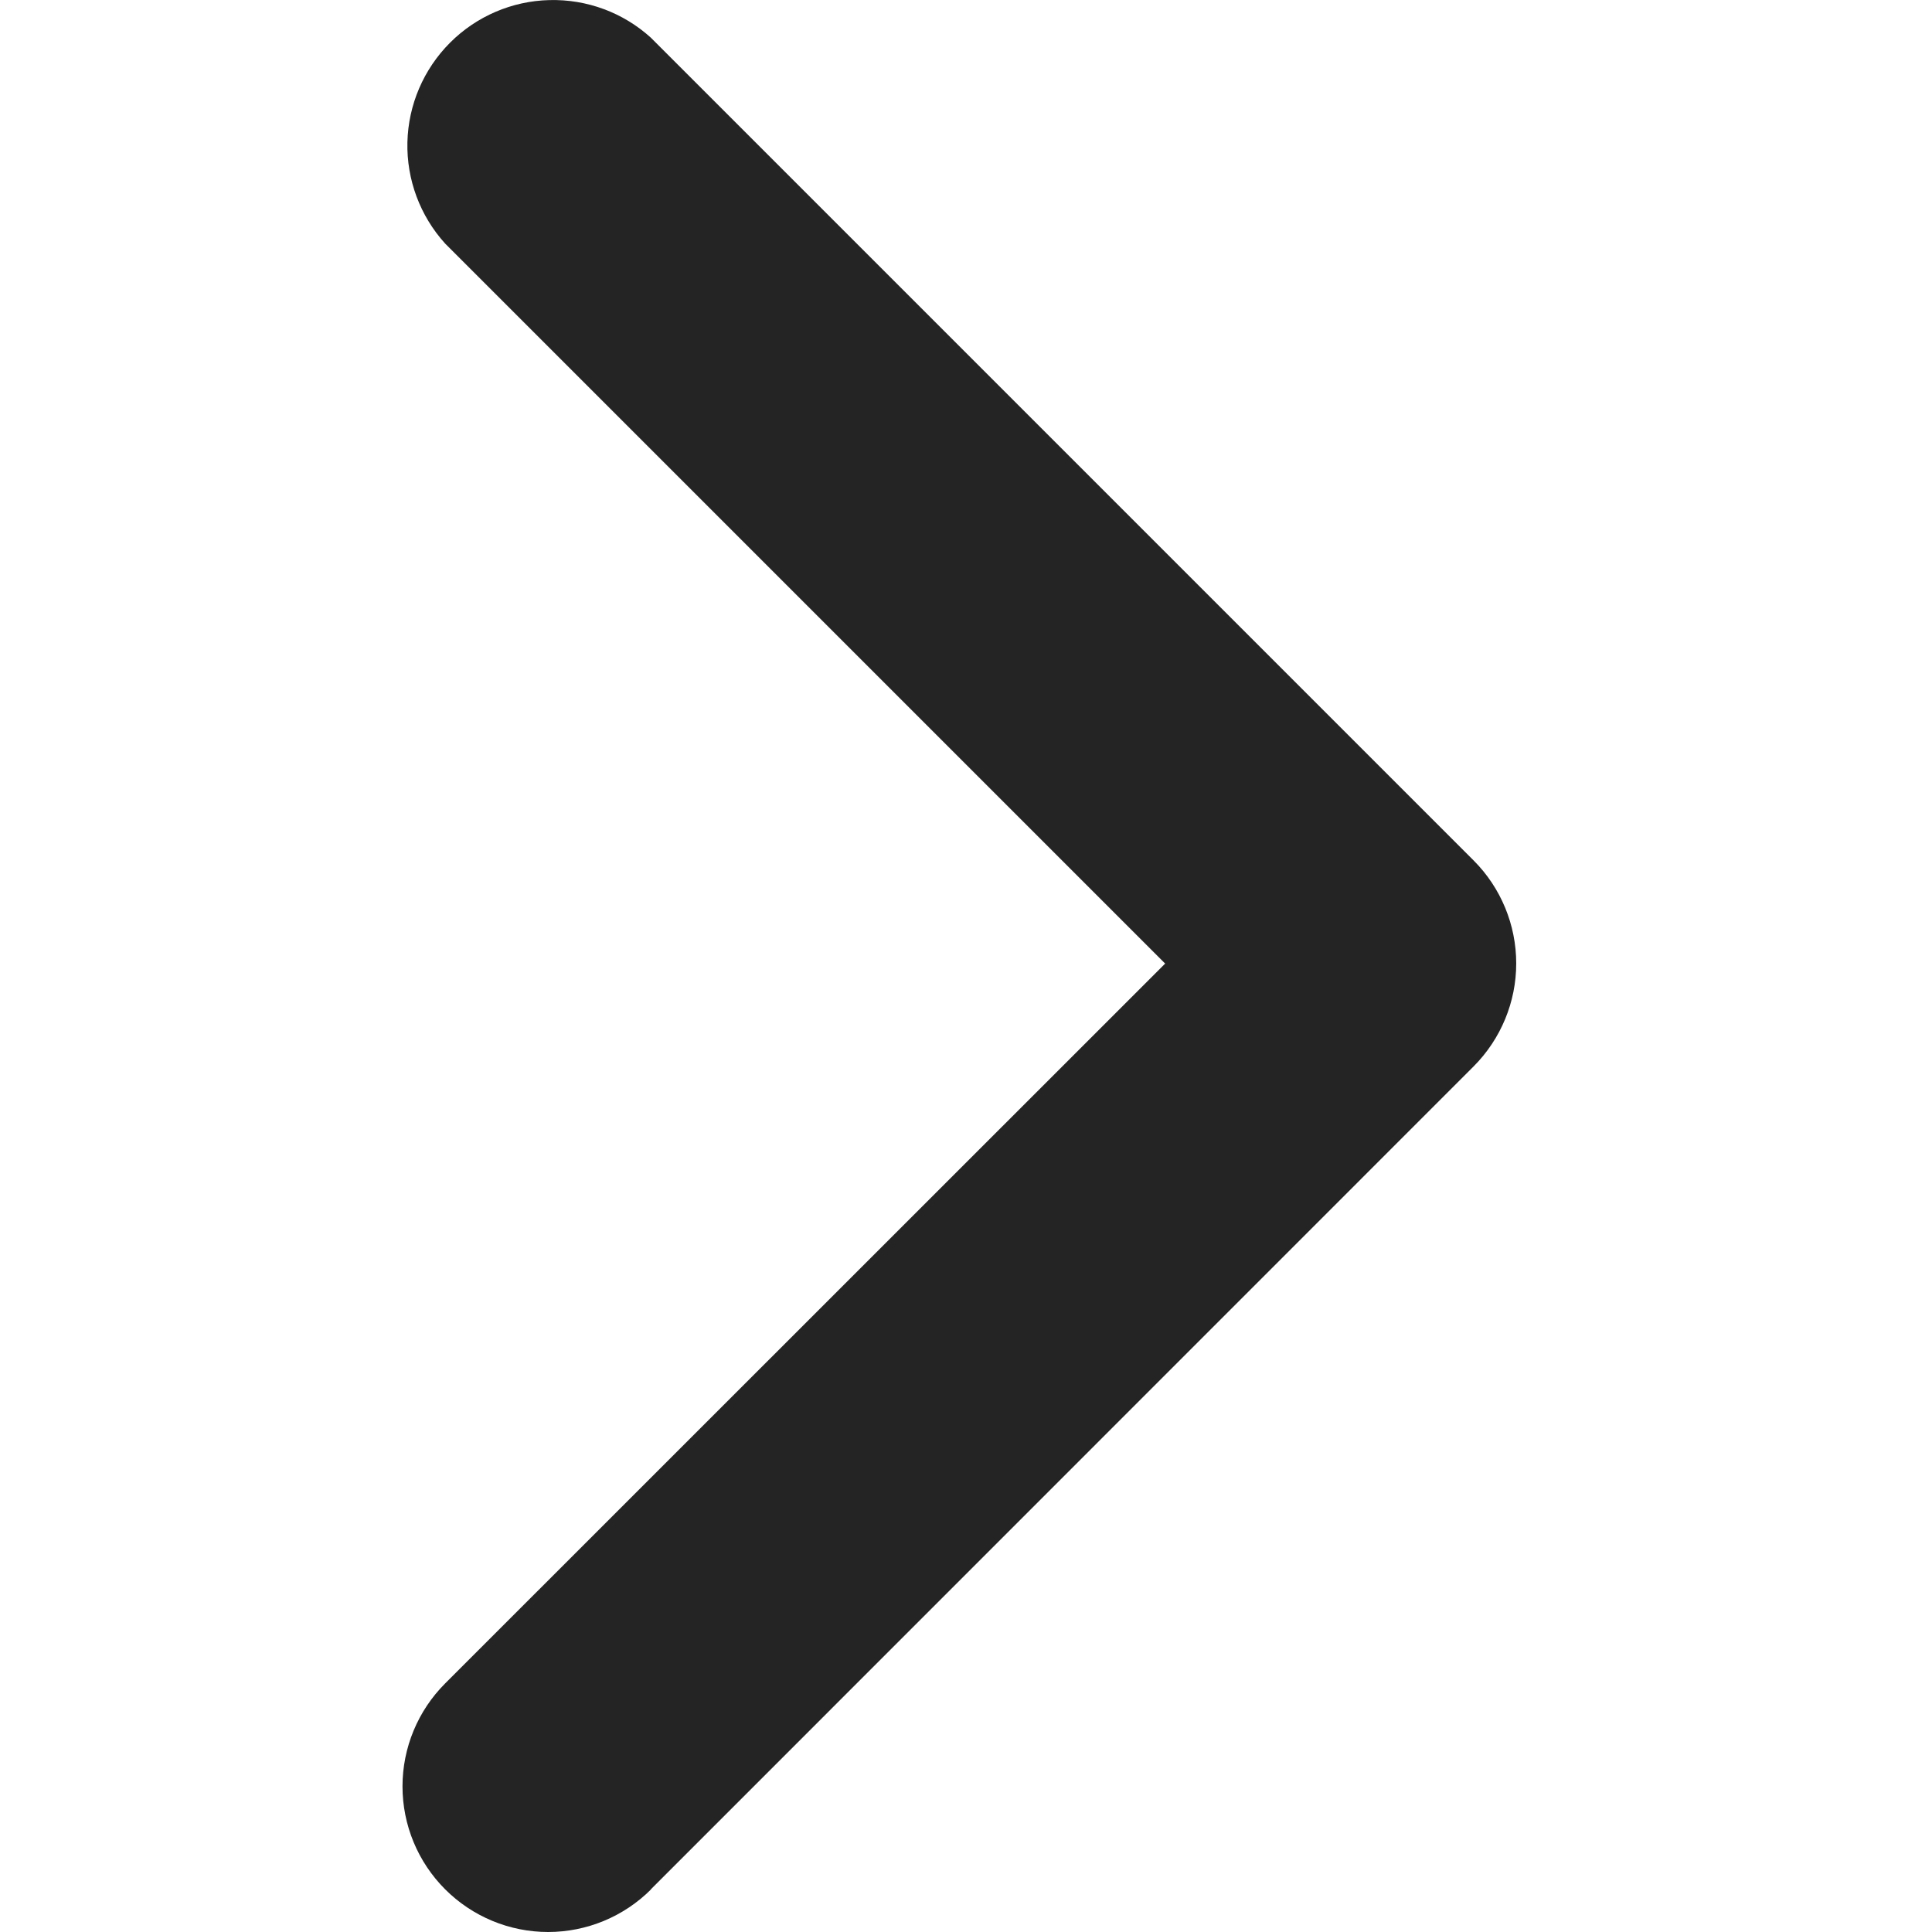
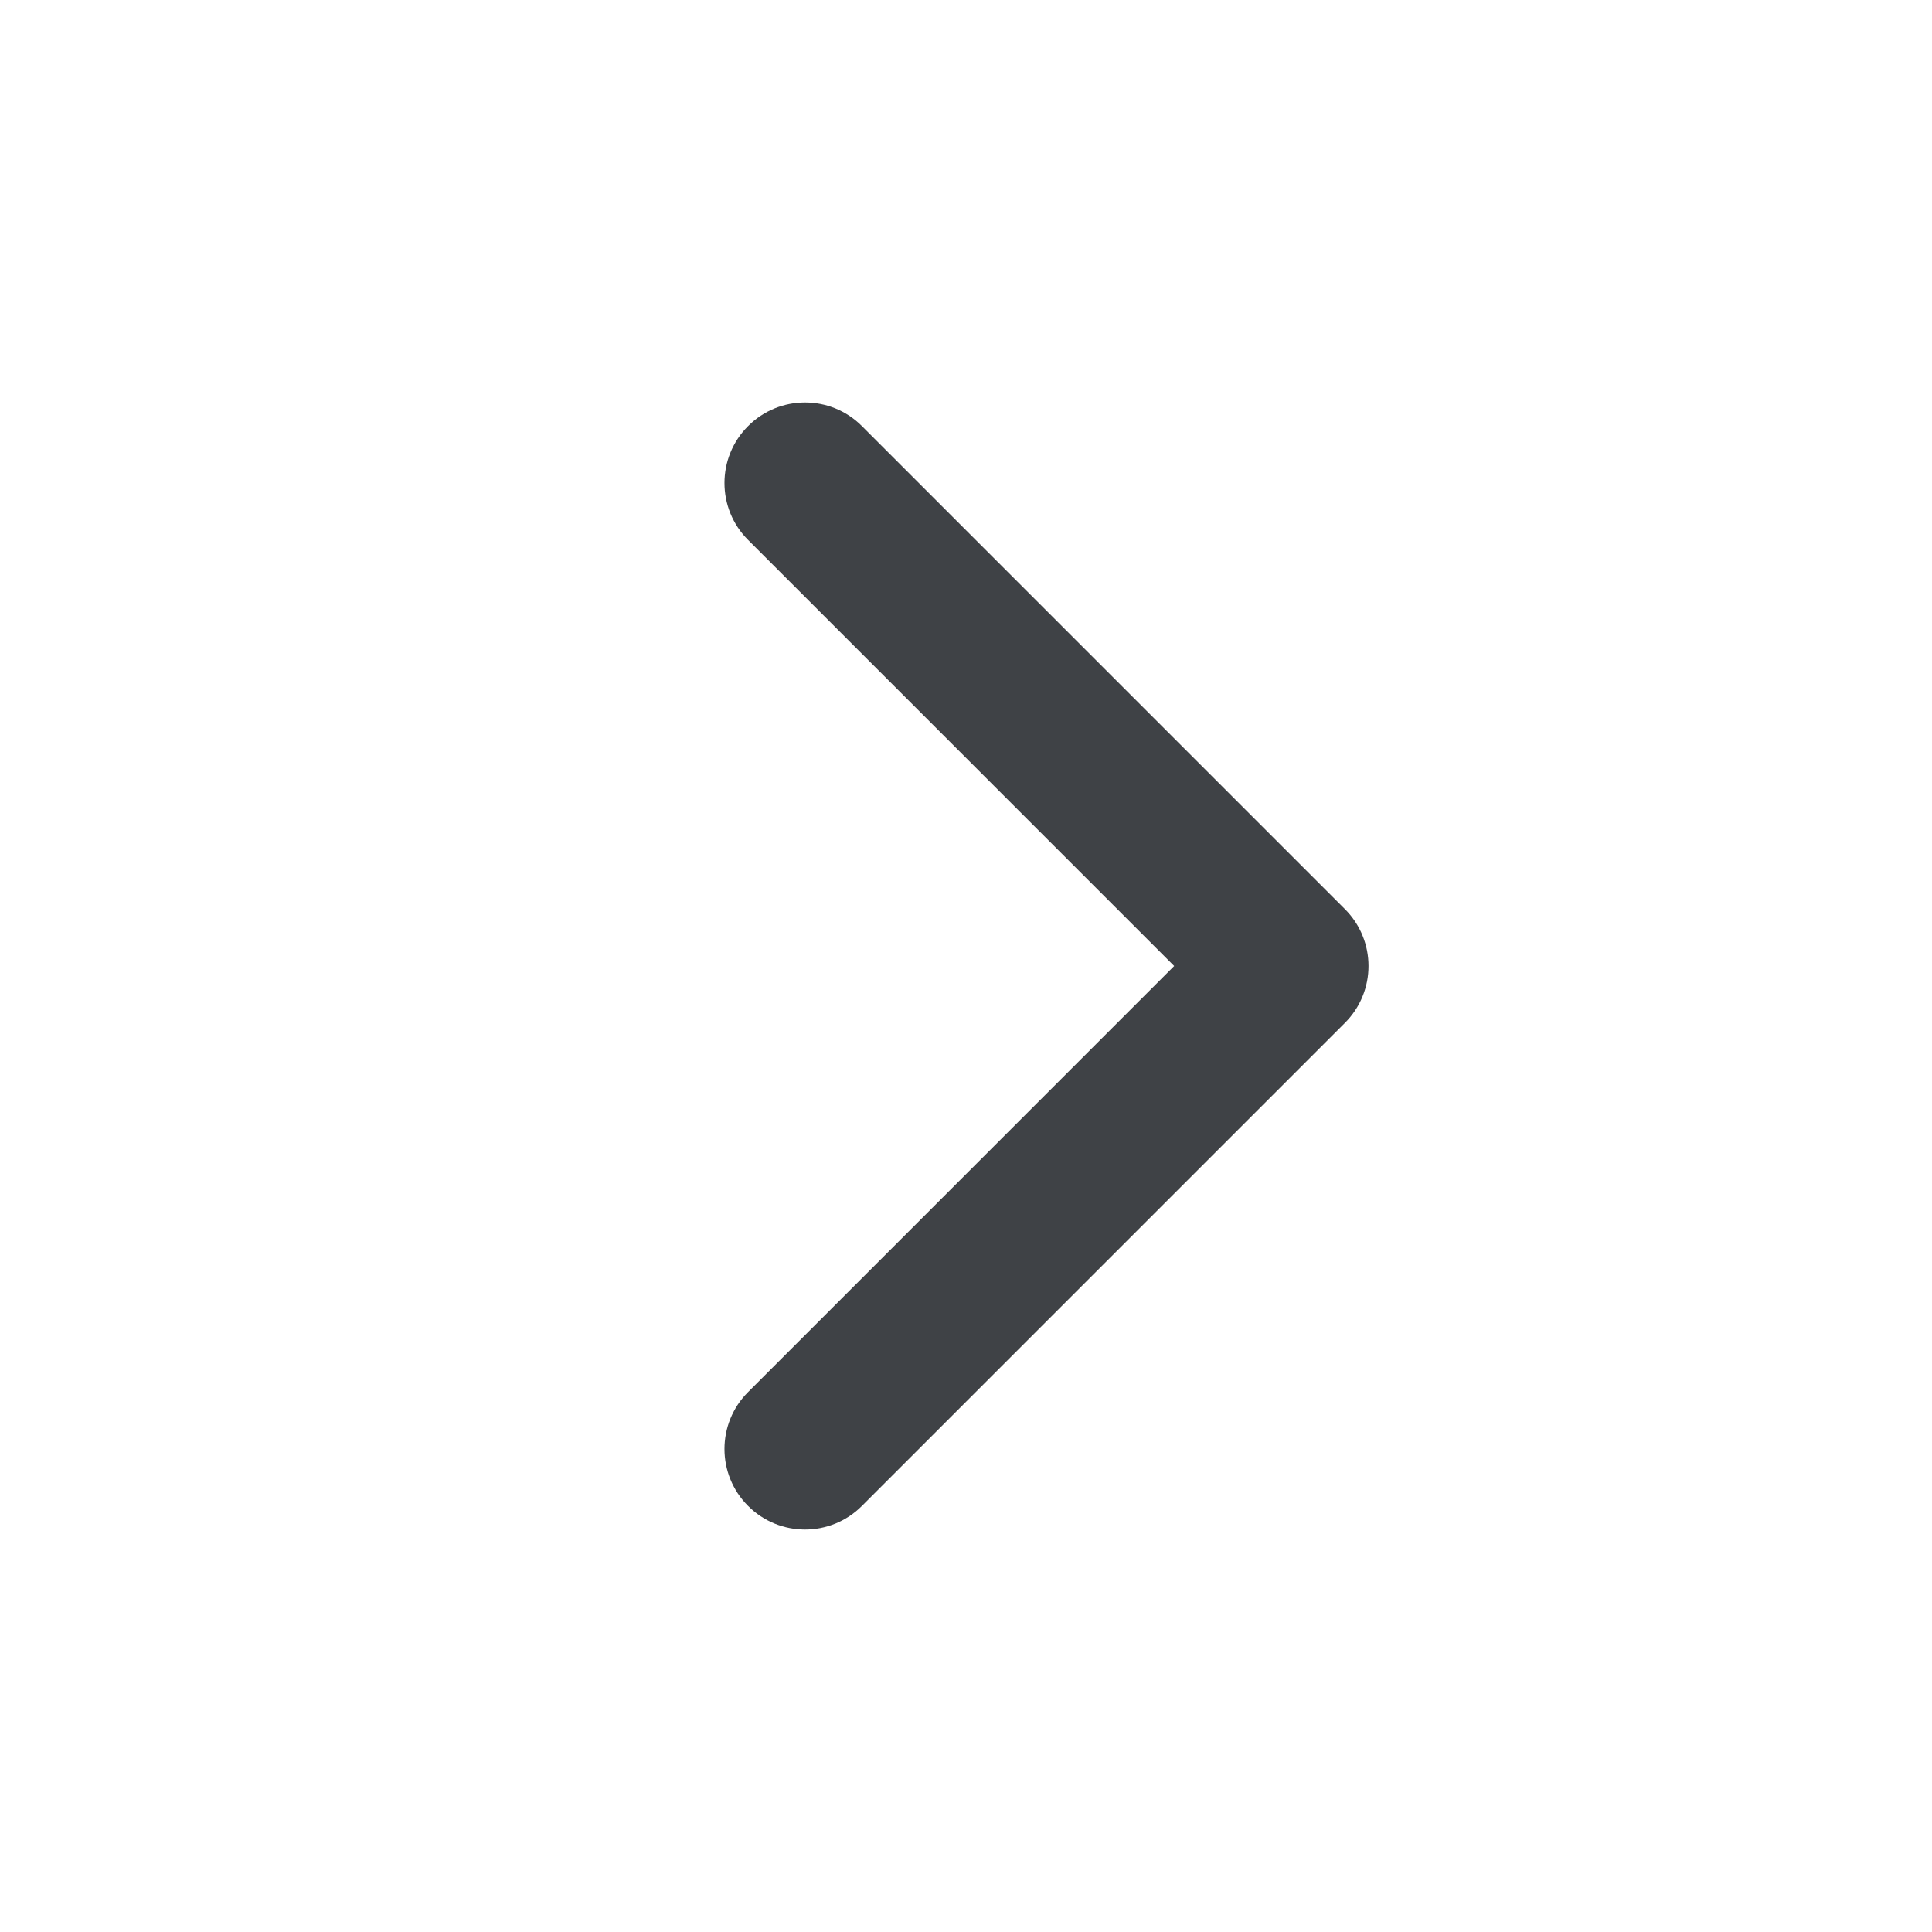
<svg xmlns="http://www.w3.org/2000/svg" width="24" height="24" viewBox="0 0 24 24" fill="none">
-   <g>
-     <path d="M8.085 23.47L18.307 13.246C18.645 12.906 18.835 12.447 18.835 11.968C18.835 11.489 18.645 11.029 18.307 10.69L8.085 0.468C7.741 0.156 7.29 -0.011 6.825 0.001C6.361 0.012 5.918 0.202 5.59 0.531C5.262 0.86 5.072 1.302 5.061 1.767C5.05 2.231 5.218 2.682 5.53 3.026L14.474 11.97L5.53 20.912C5.191 21.251 5 21.711 5 22.191C5 22.671 5.191 23.131 5.53 23.47C5.869 23.809 6.329 24 6.809 24C7.289 24 7.749 23.809 8.088 23.47" fill="#242424" />
-   </g>
+   <path d="M9.293 18.707C8.902 18.317 8.902 17.683 9.293 17.293L14.586 12L9.293 6.707C8.902 6.317 8.902 5.683 9.293 5.293C9.683 4.902 10.317 4.902 10.707 5.293L16.707 11.293C17.098 11.683 17.098 12.317 16.707 12.707L10.707 18.707C10.317 19.098 9.683 19.098 9.293 18.707Z" fill="#3F4246" />
</svg>
